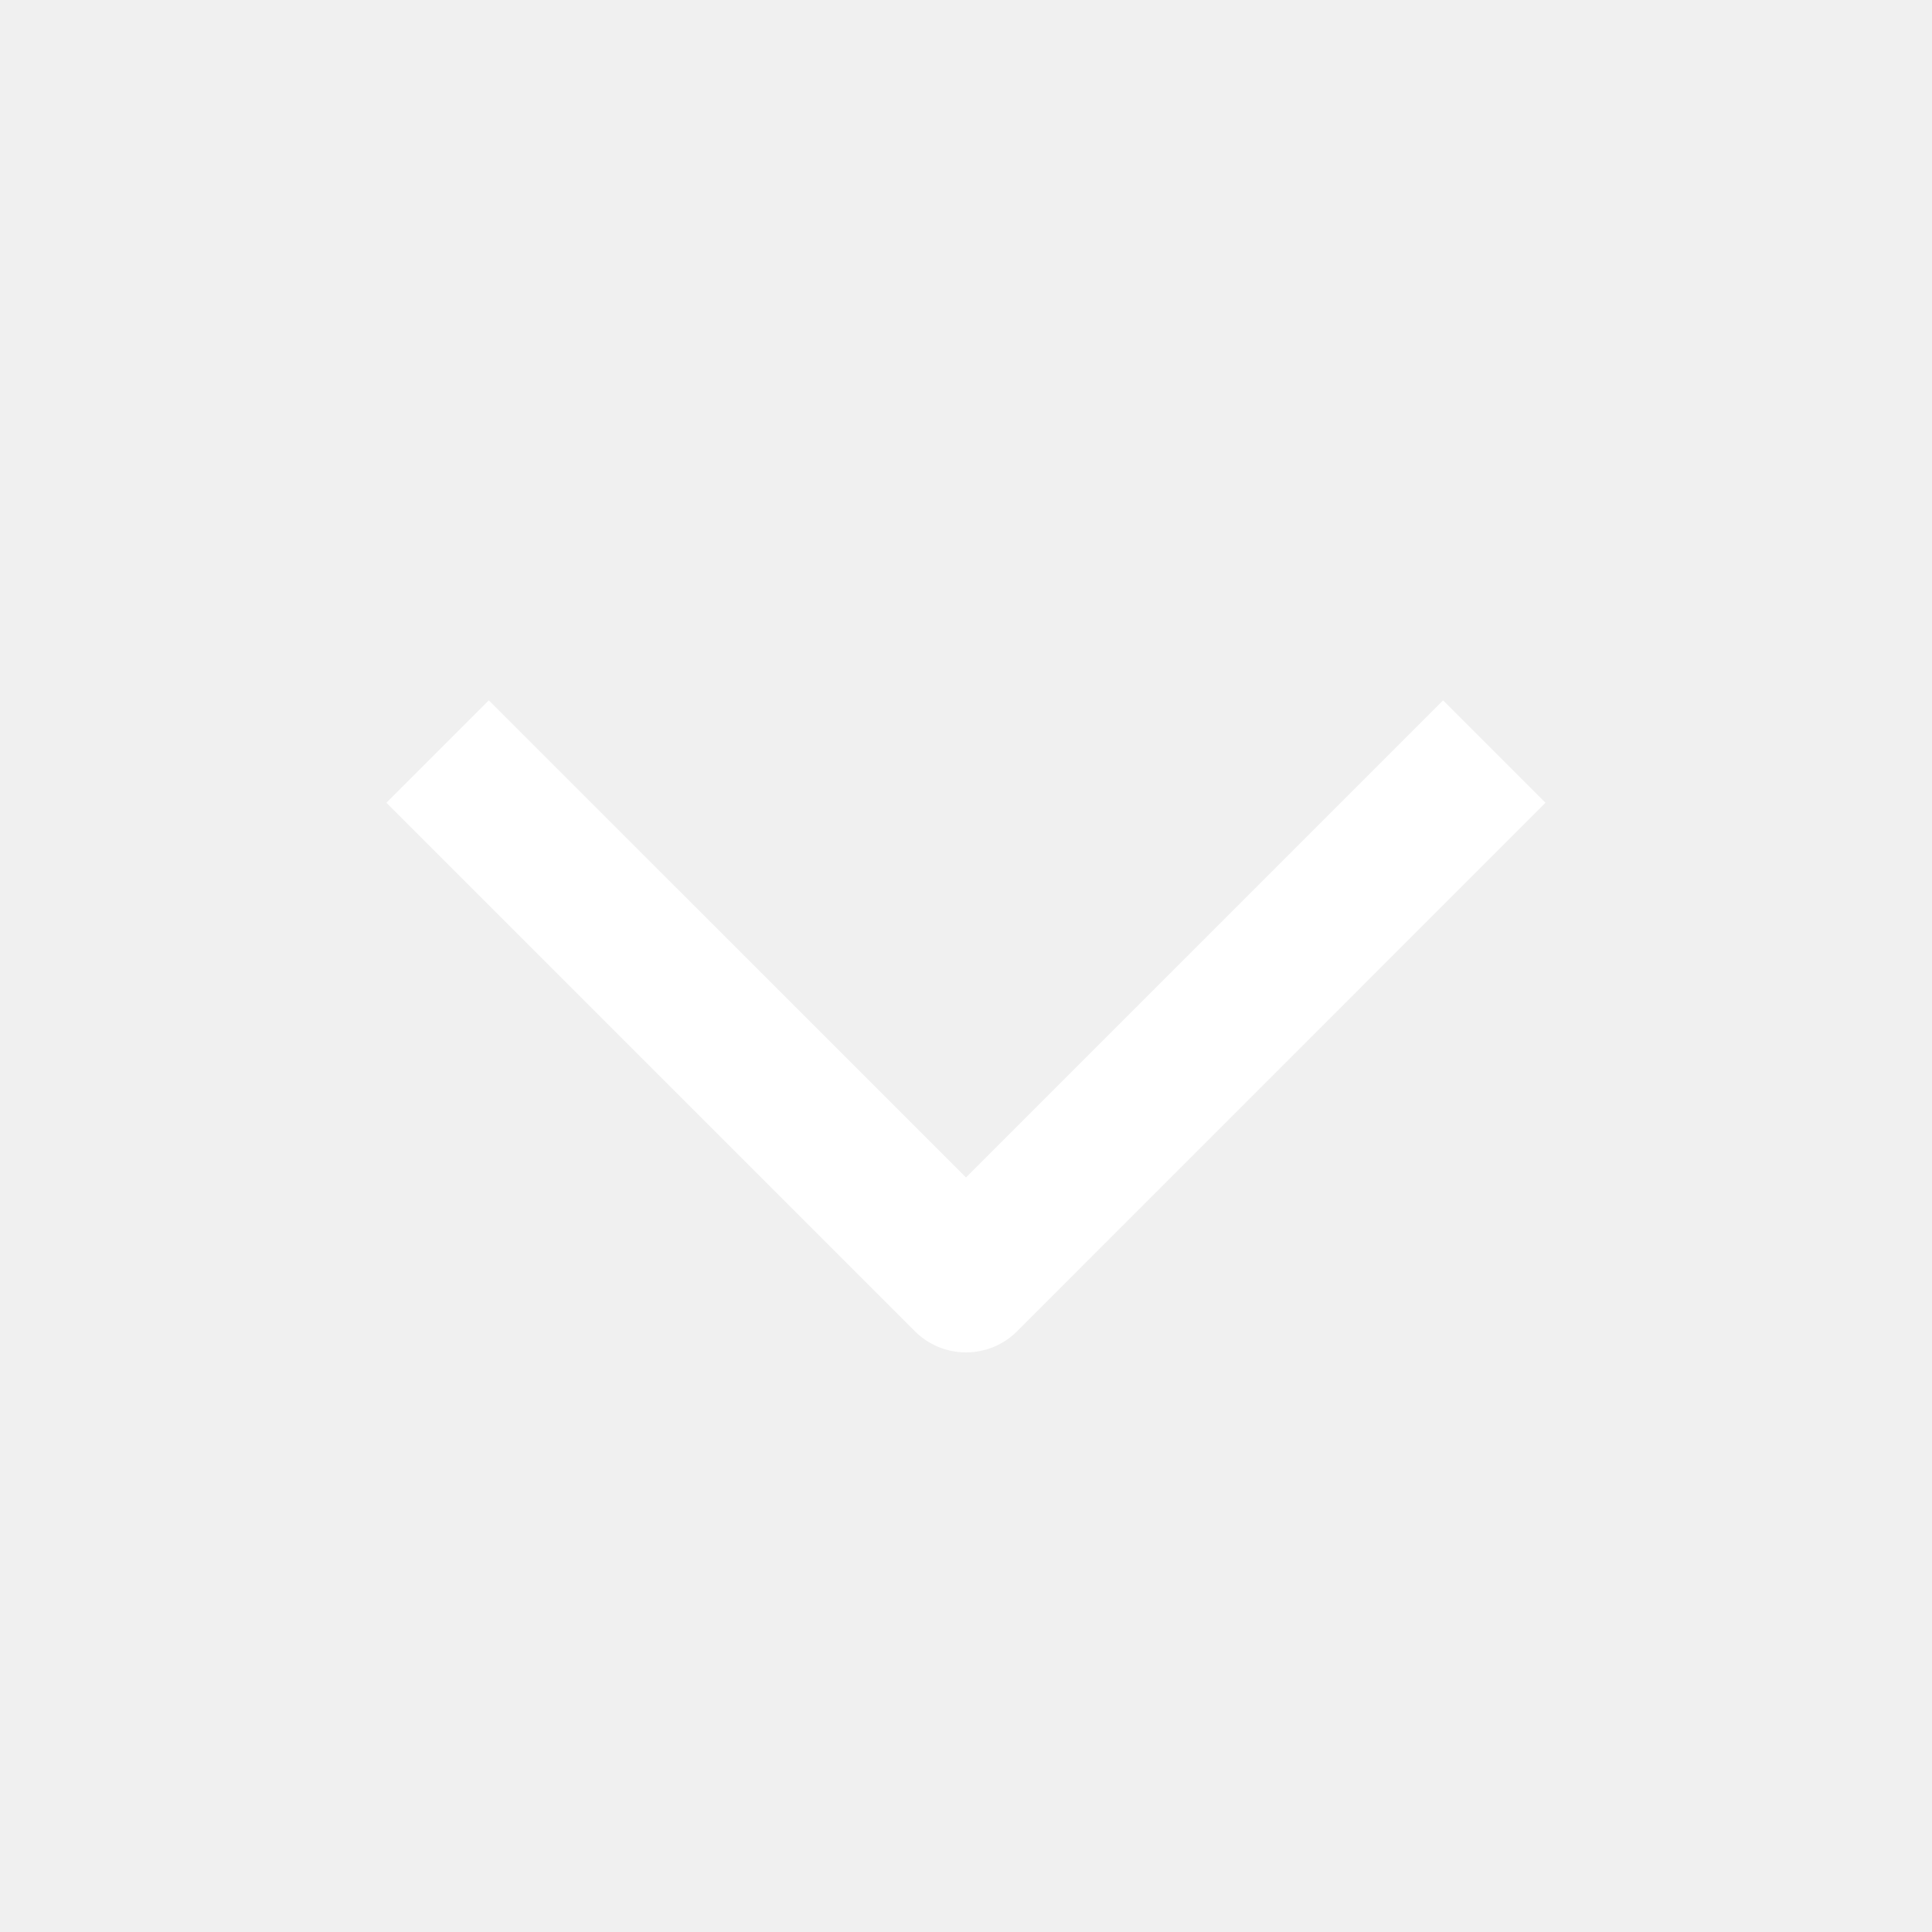
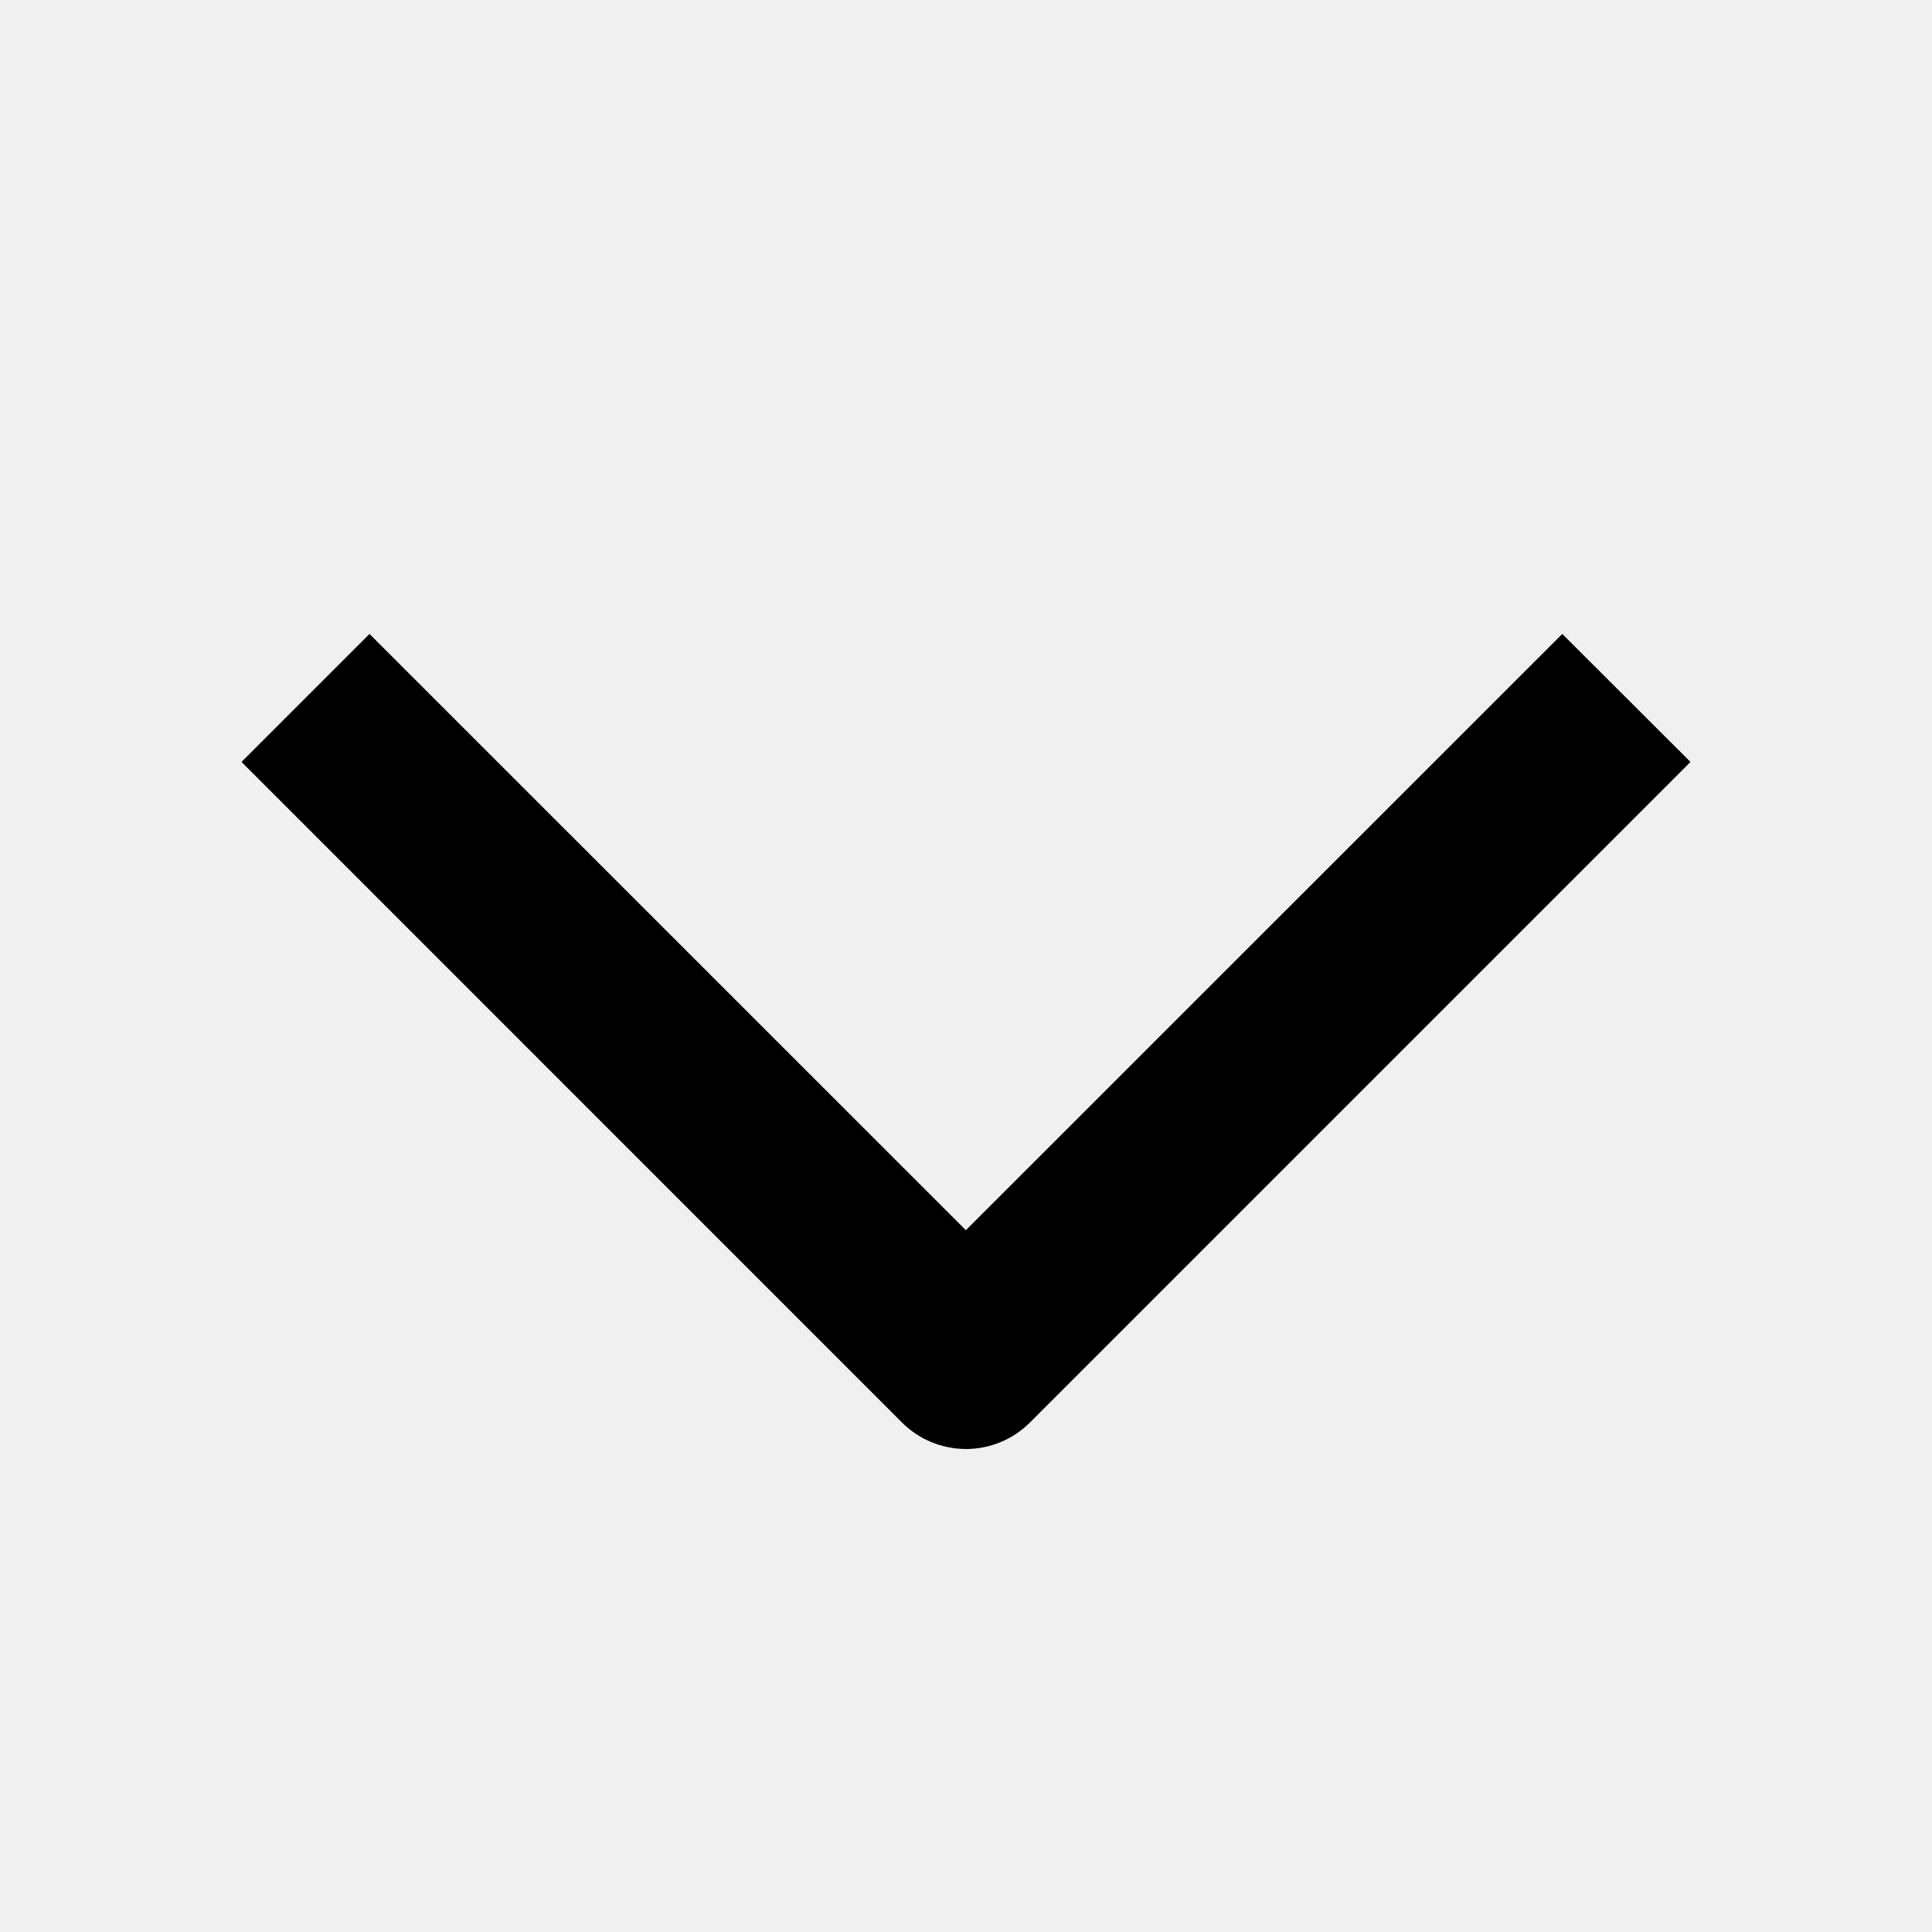
- <svg xmlns="http://www.w3.org/2000/svg" width="20" height="20" viewBox="0 0 20 20" fill="none">
-   <path fill-rule="evenodd" clip-rule="evenodd" d="M10 12.189L5.06 7.25L4 8.31L9.47 13.78C9.61 13.921 9.801 14 10 14C10.199 14 10.39 13.921 10.53 13.78L15.999 8.31L14.939 7.25L10 12.189Z" fill="white" />
+ <svg xmlns="http://www.w3.org/2000/svg" width="16" height="16" viewBox="0 0 16 16" fill="none">
+   <path d="M14 6.31L8.53 11.78C8.389 11.921 8.199 12 8 12C7.801 12 7.61 11.921 7.469 11.78L2 6.31L3.06 5.25L7.999 10.188L12.938 5.25L14 6.31Z" fill="black" />
</svg>
